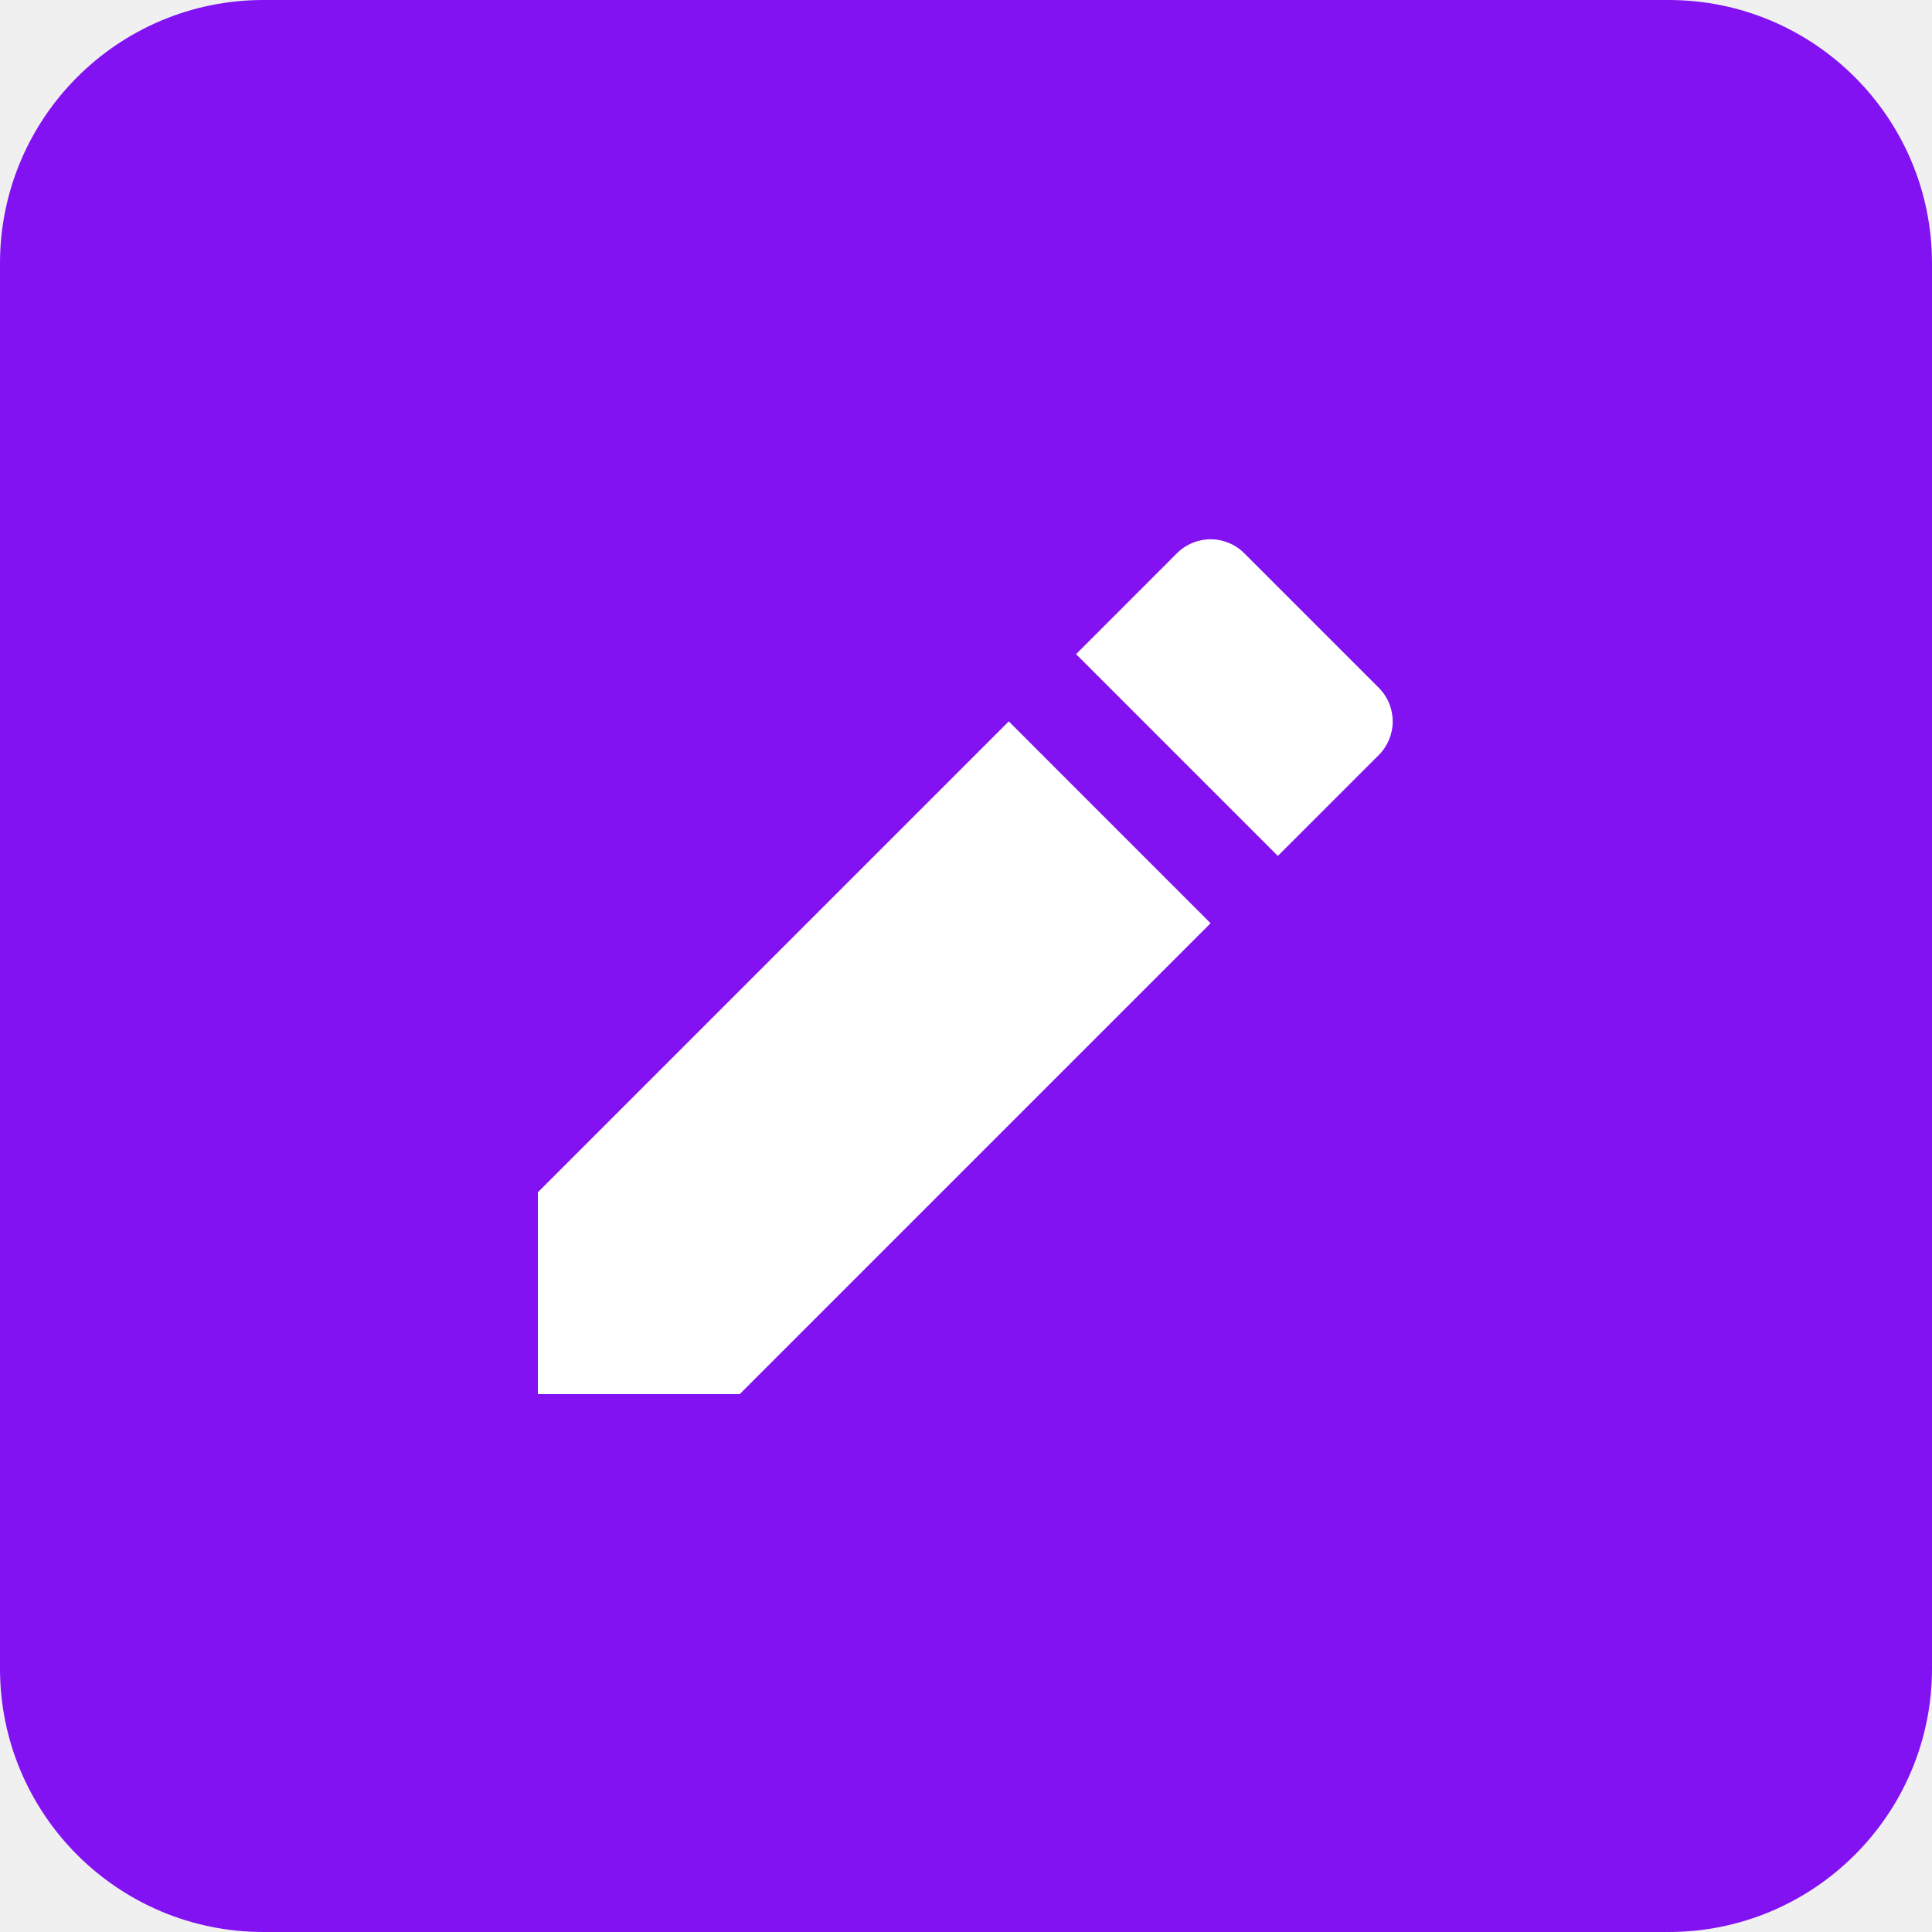
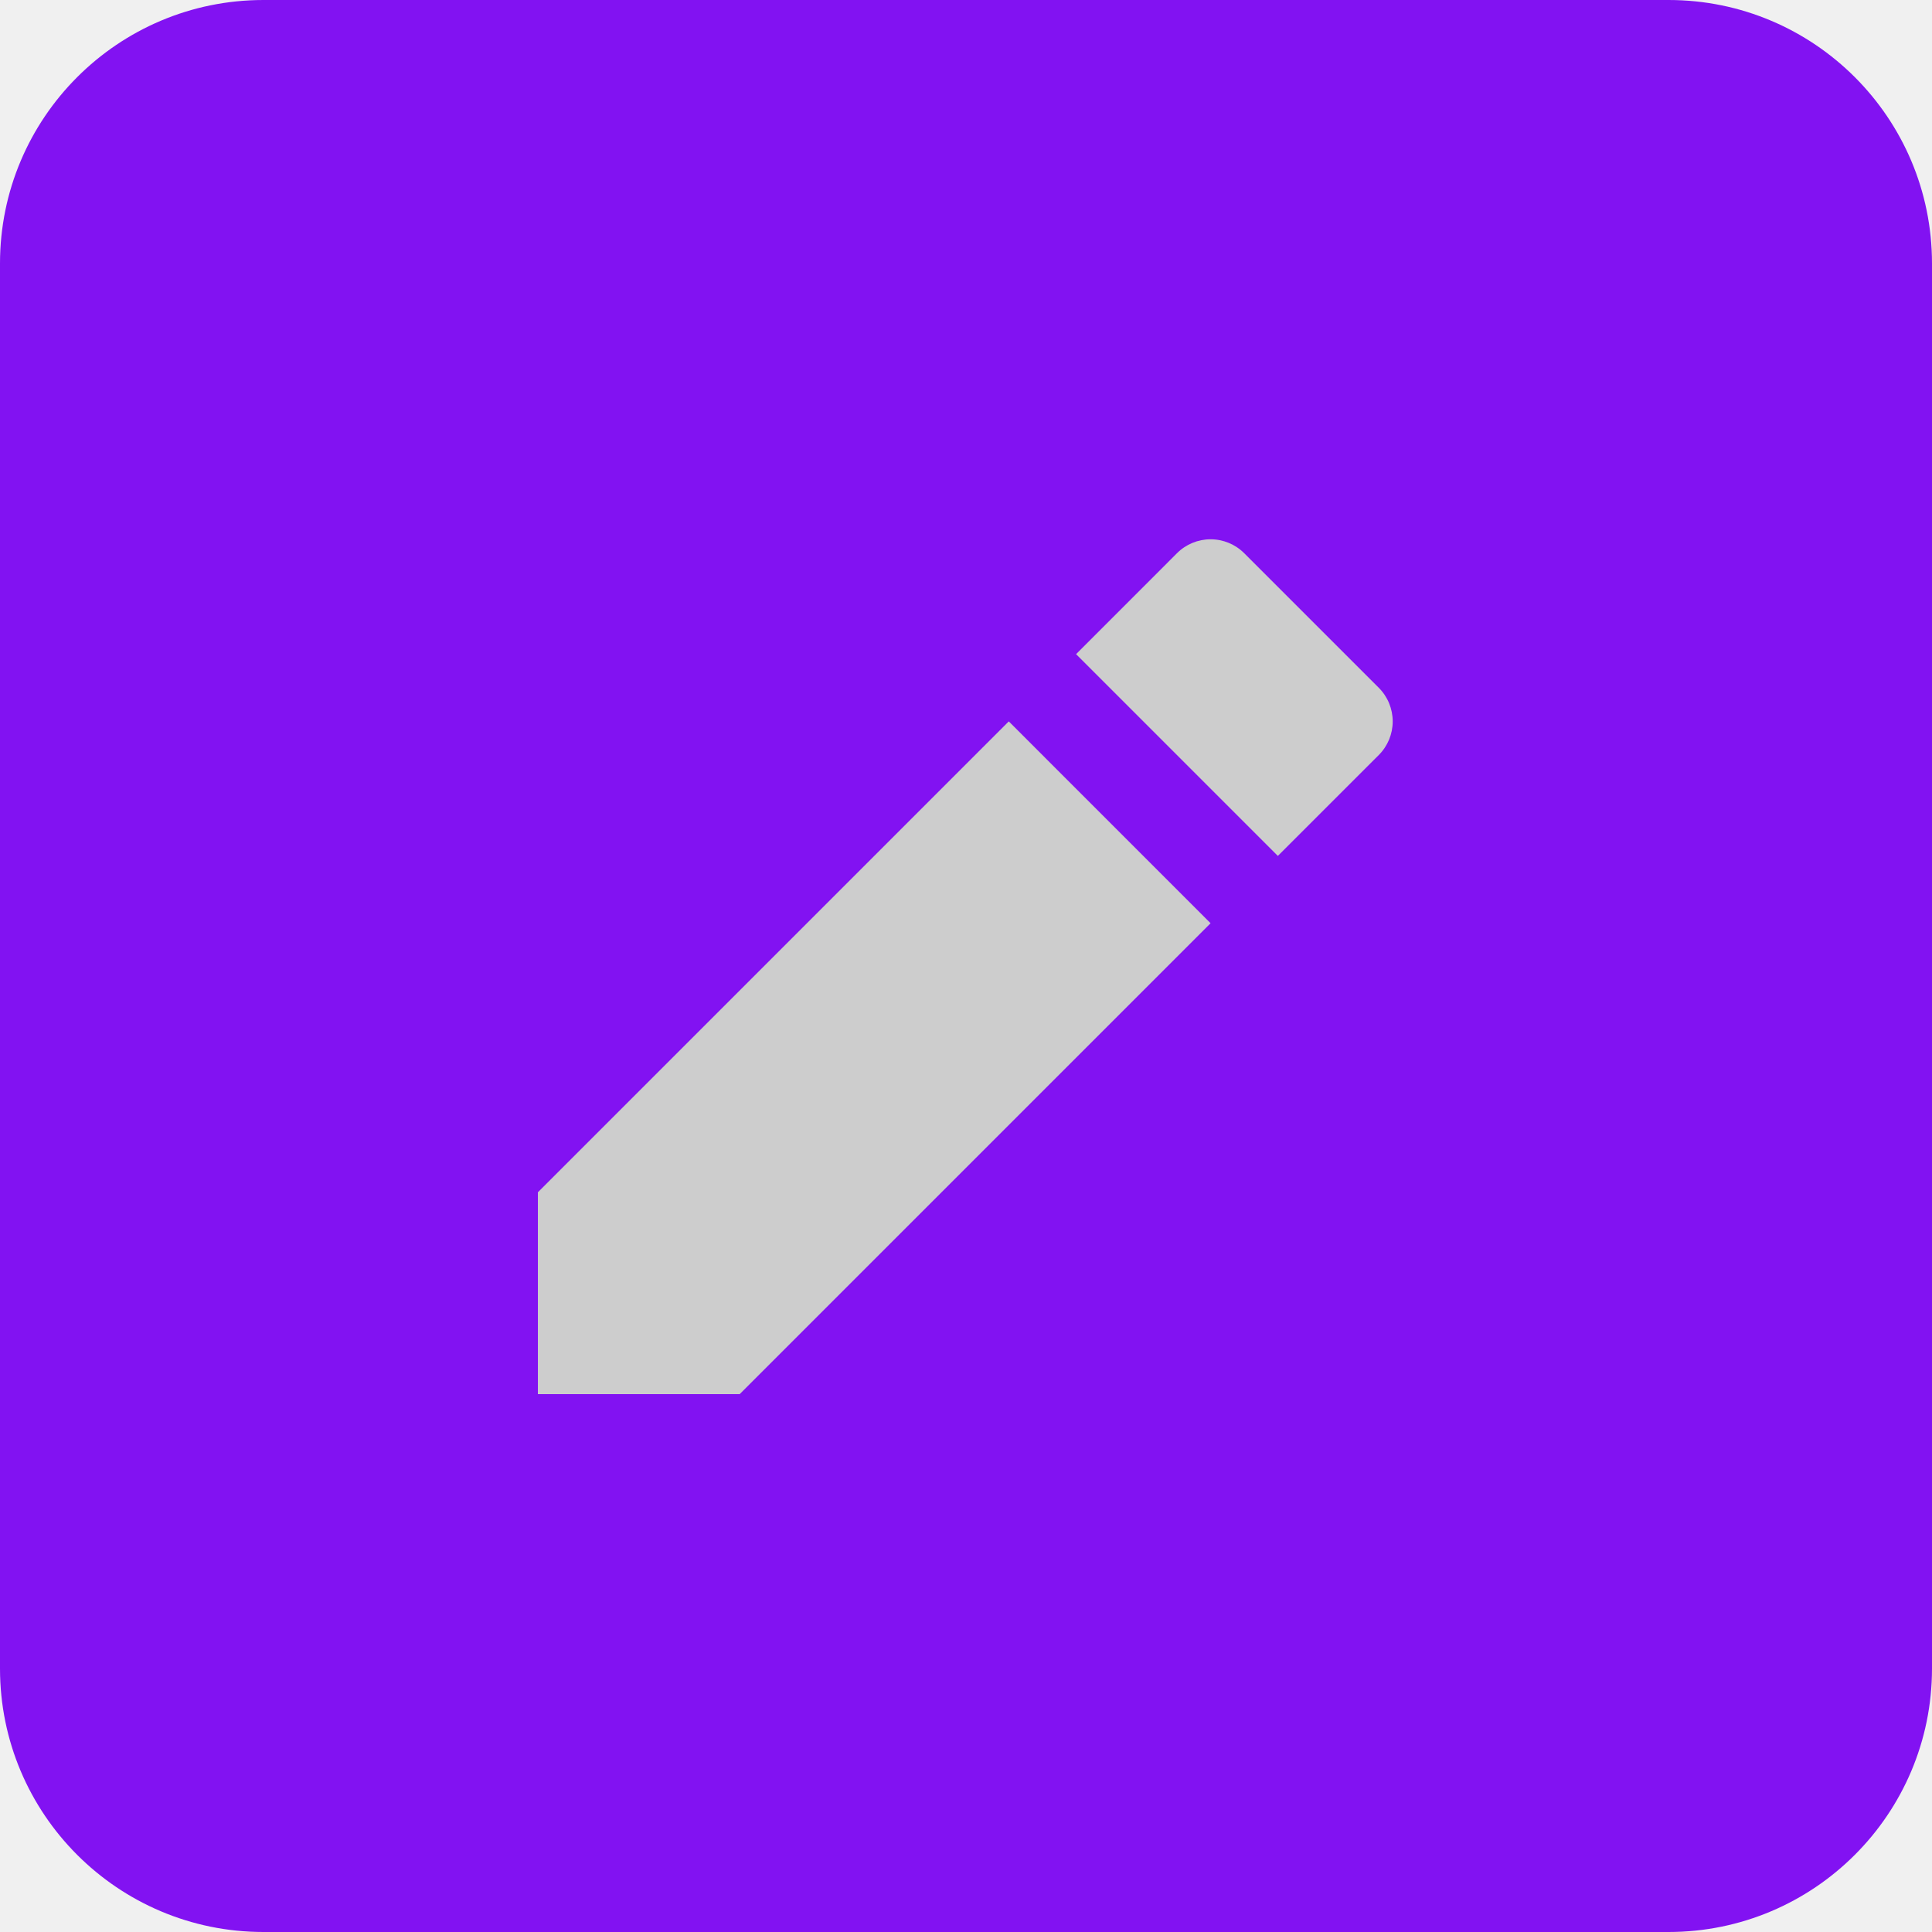
<svg xmlns="http://www.w3.org/2000/svg" width="44" height="44" viewBox="0 0 44 44" fill="none">
  <rect width="44" height="44" rx="6" fill="#8212F2" />
-   <path d="M22.975 16.43L27.57 21.026L16.846 31.75H12.25V27.153L22.975 16.428V16.43ZM24.507 14.898L26.805 12.599C27.008 12.396 27.283 12.282 27.57 12.282C27.858 12.282 28.133 12.396 28.336 12.599L31.401 15.664C31.604 15.867 31.718 16.142 31.718 16.43C31.718 16.717 31.604 16.992 31.401 17.195L29.102 19.493L24.507 14.898Z" fill="white" />
+   <path d="M22.975 16.43L27.57 21.026L16.846 31.75H12.25V27.153L22.975 16.428V16.43ZM24.507 14.898L26.805 12.599C27.008 12.396 27.283 12.282 27.57 12.282C27.858 12.282 28.133 12.396 28.336 12.599L31.401 15.664C31.604 15.867 31.718 16.142 31.718 16.43C31.718 16.717 31.604 16.992 31.401 17.195L29.102 19.493L24.507 14.898Z" fill="#cdcdcd" />
  <defs>
    <linearGradient id="paint0_linear" x1="21.984" y1="12.282" x2="21.984" y2="31.75" gradientUnits="userSpaceOnUse">
      <stop stop-color="#6E6E7E" />
      <stop offset="1" stop-color="#666270" />
    </linearGradient>
  </defs>
</svg>
